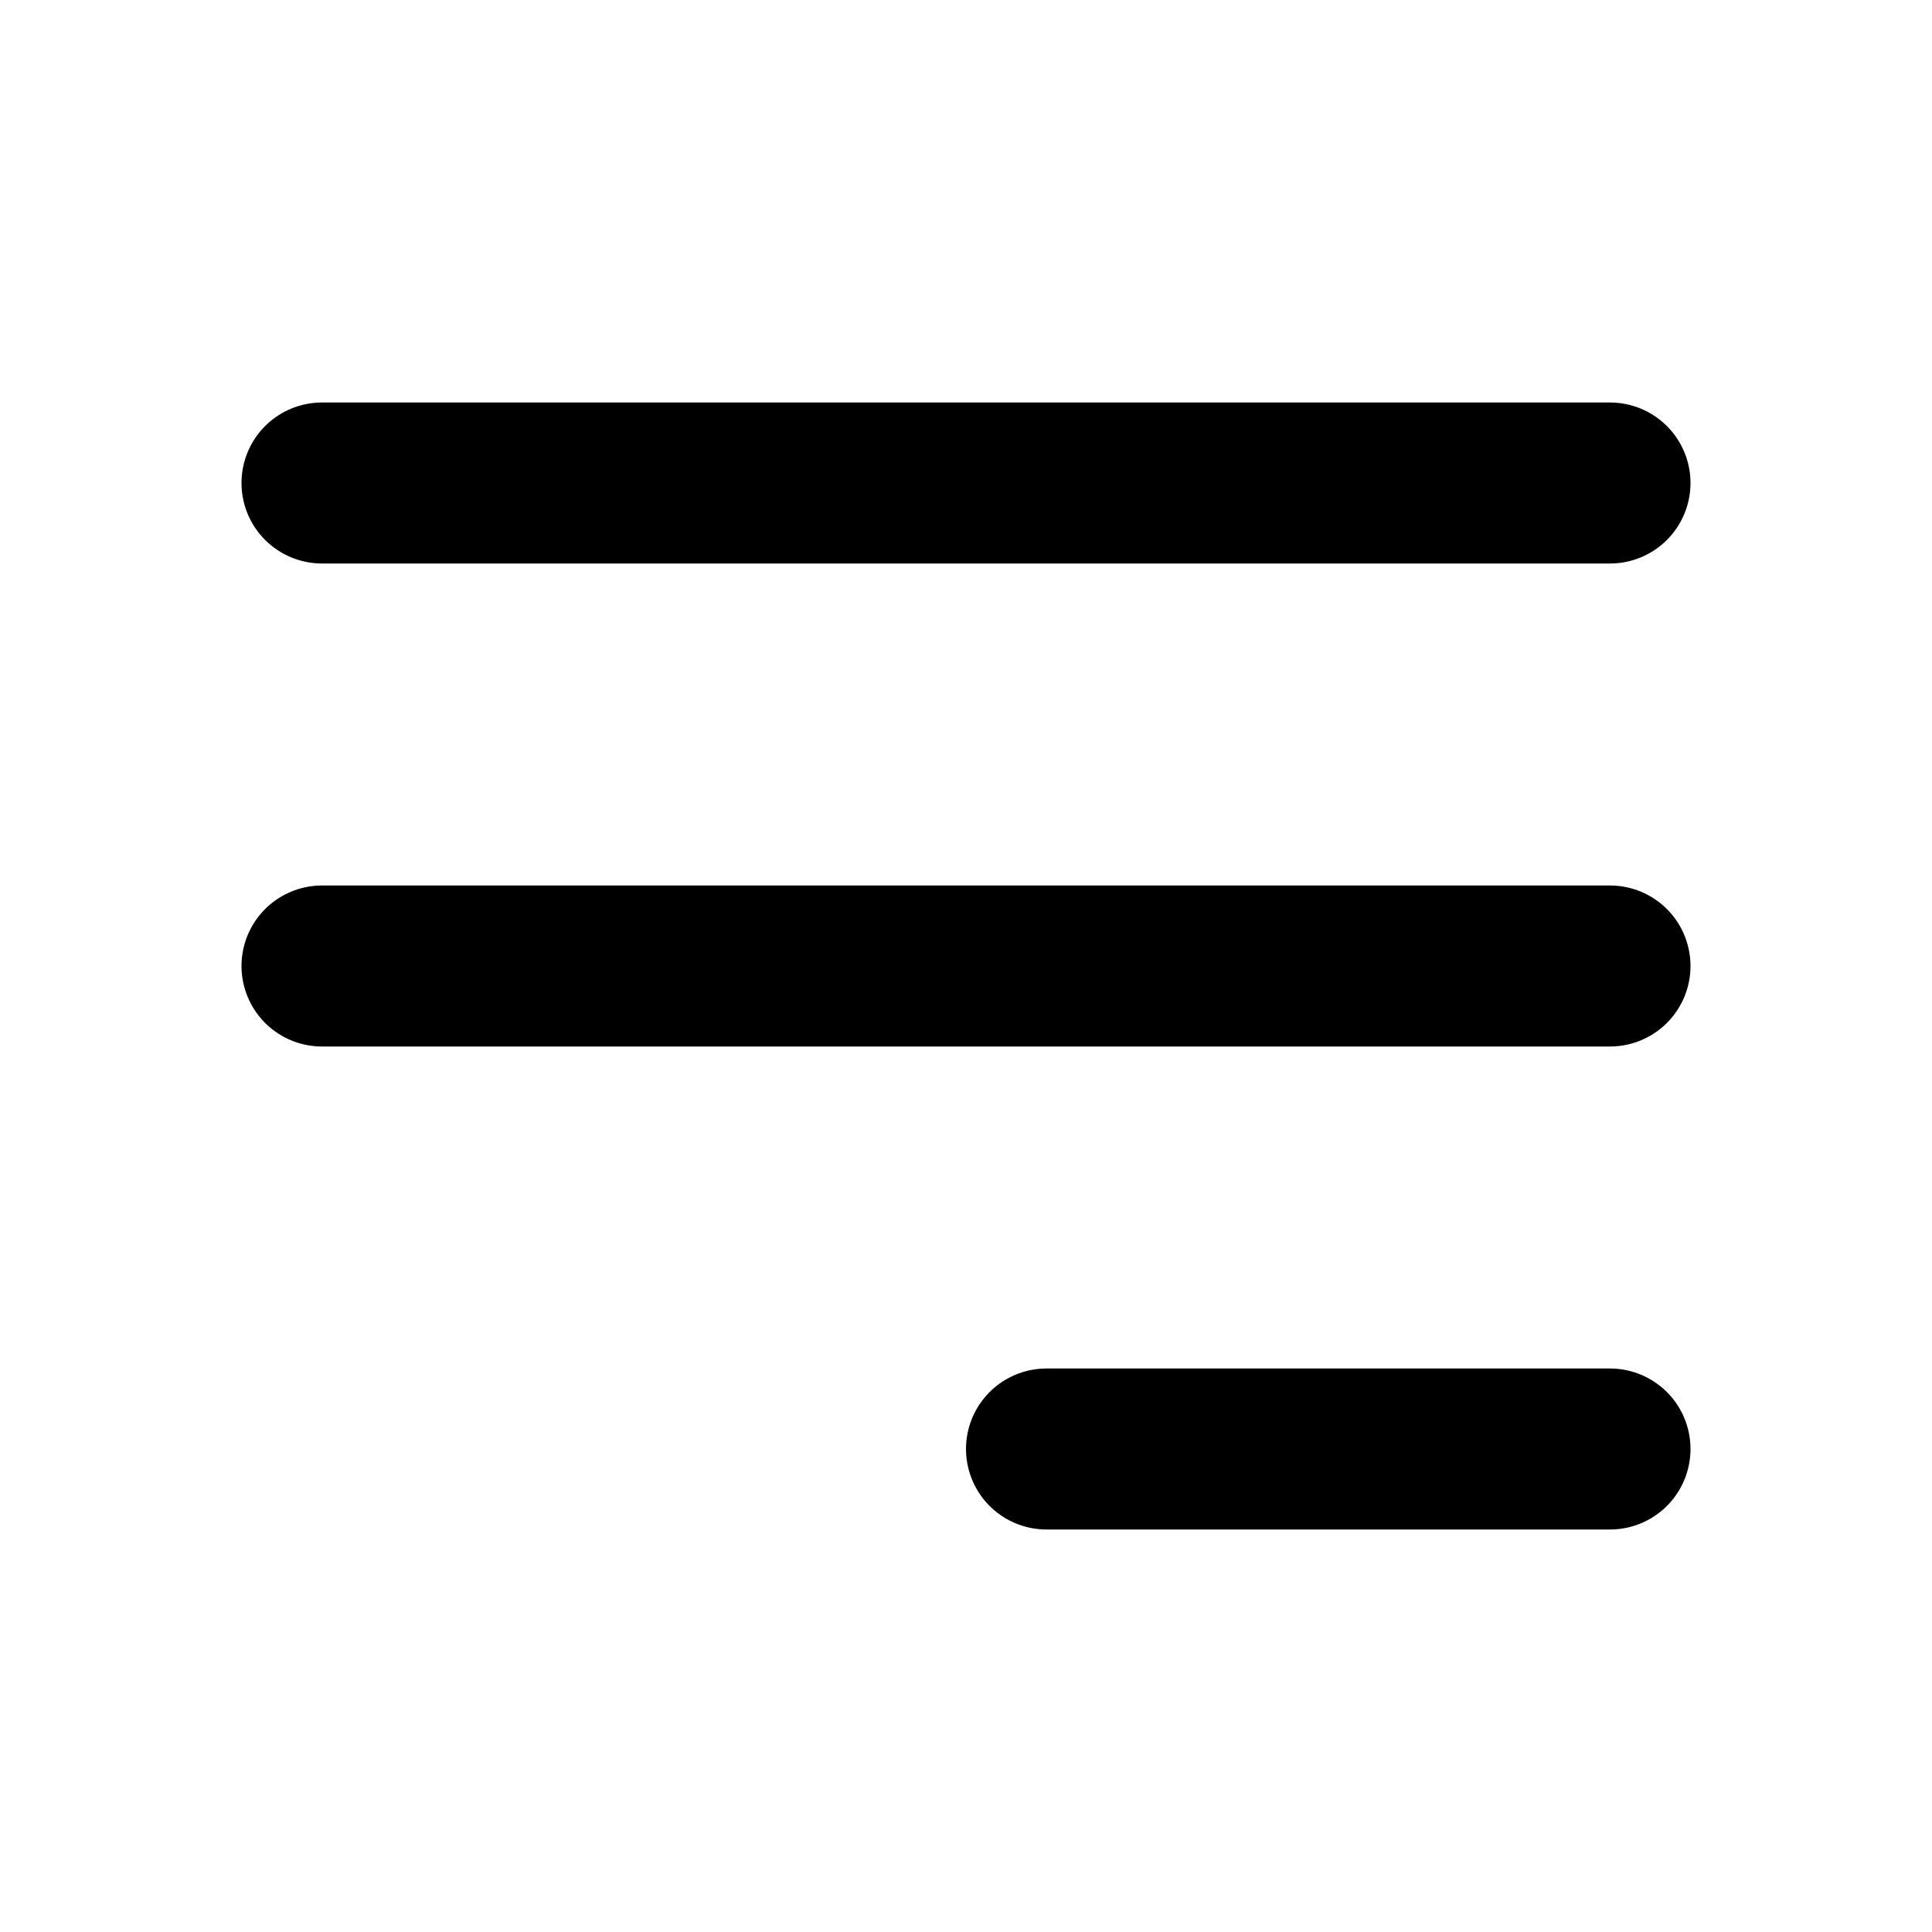
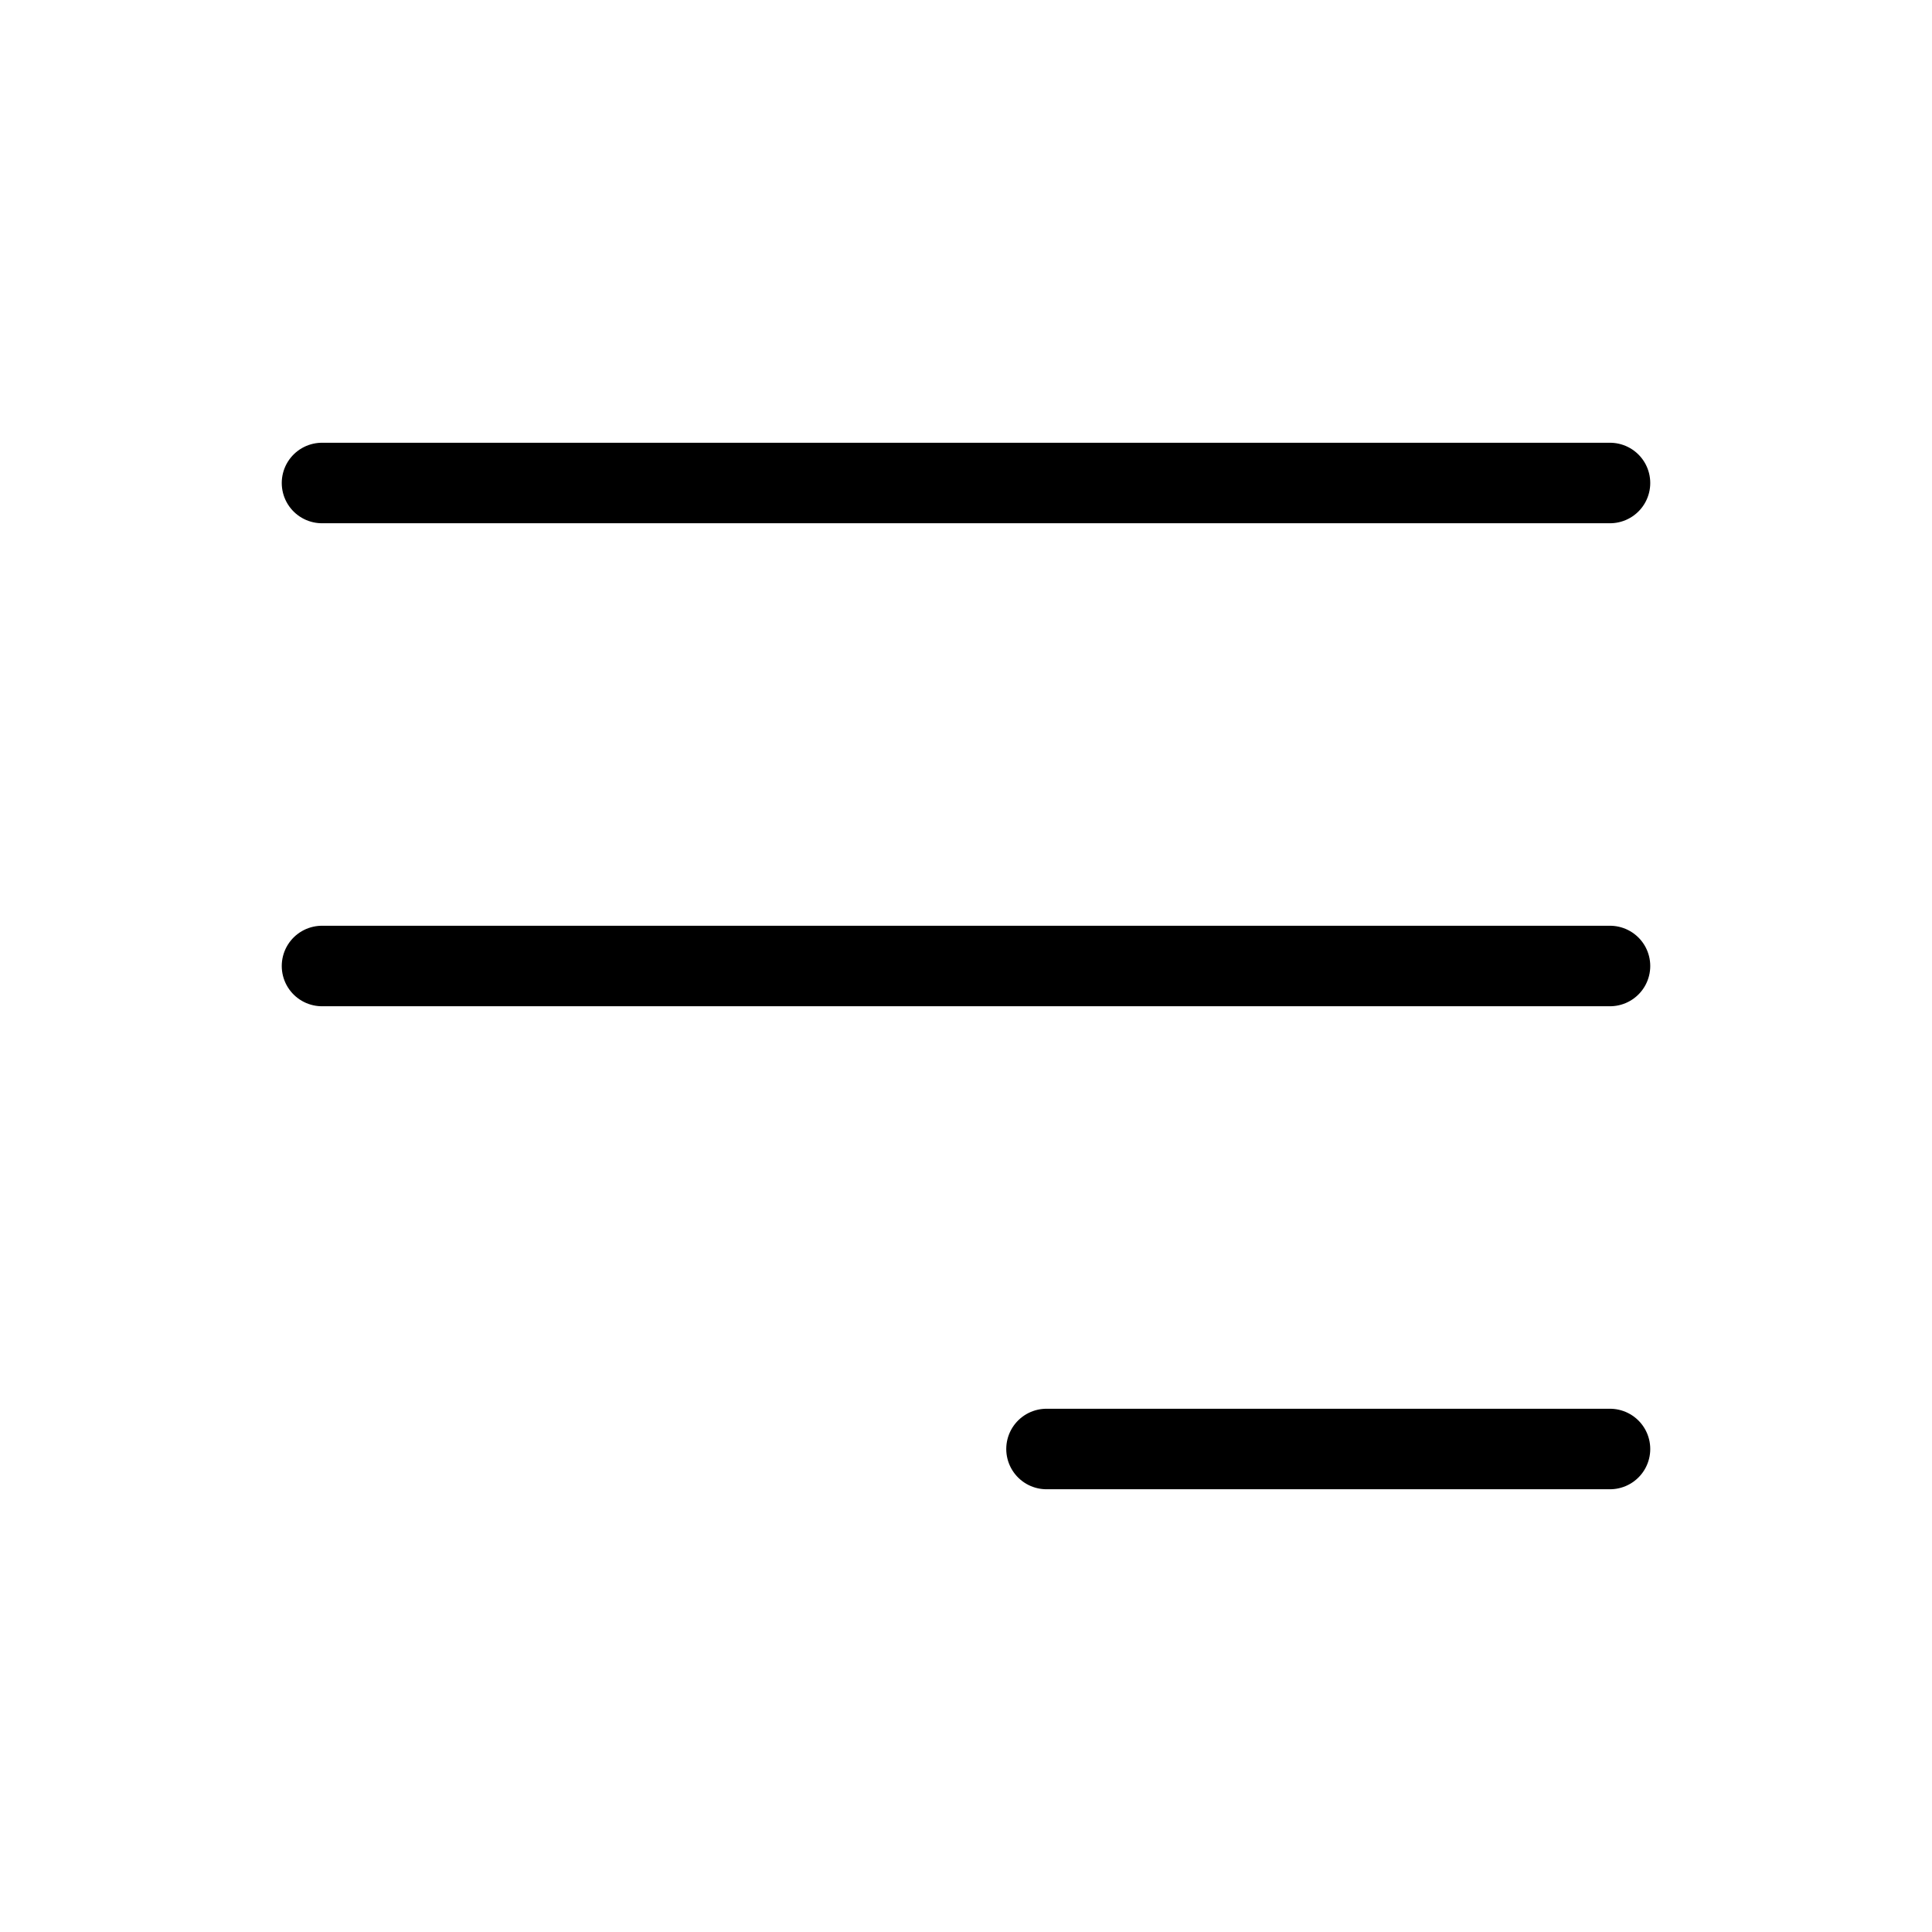
- <svg xmlns="http://www.w3.org/2000/svg" class="h-6 w-6" fill="none" viewBox="0 0 24 24" stroke="currentColor" stroke-width="2">
+ <svg xmlns="http://www.w3.org/2000/svg" class="h-6 w-6" fill="none" viewBox="0 0 24 24" stroke="currentColor" stroke-width="1">
  <path stroke-linecap="round" stroke-linejoin="round" d="M4 6h16M4 12h16m-7 6h7" />
</svg>
